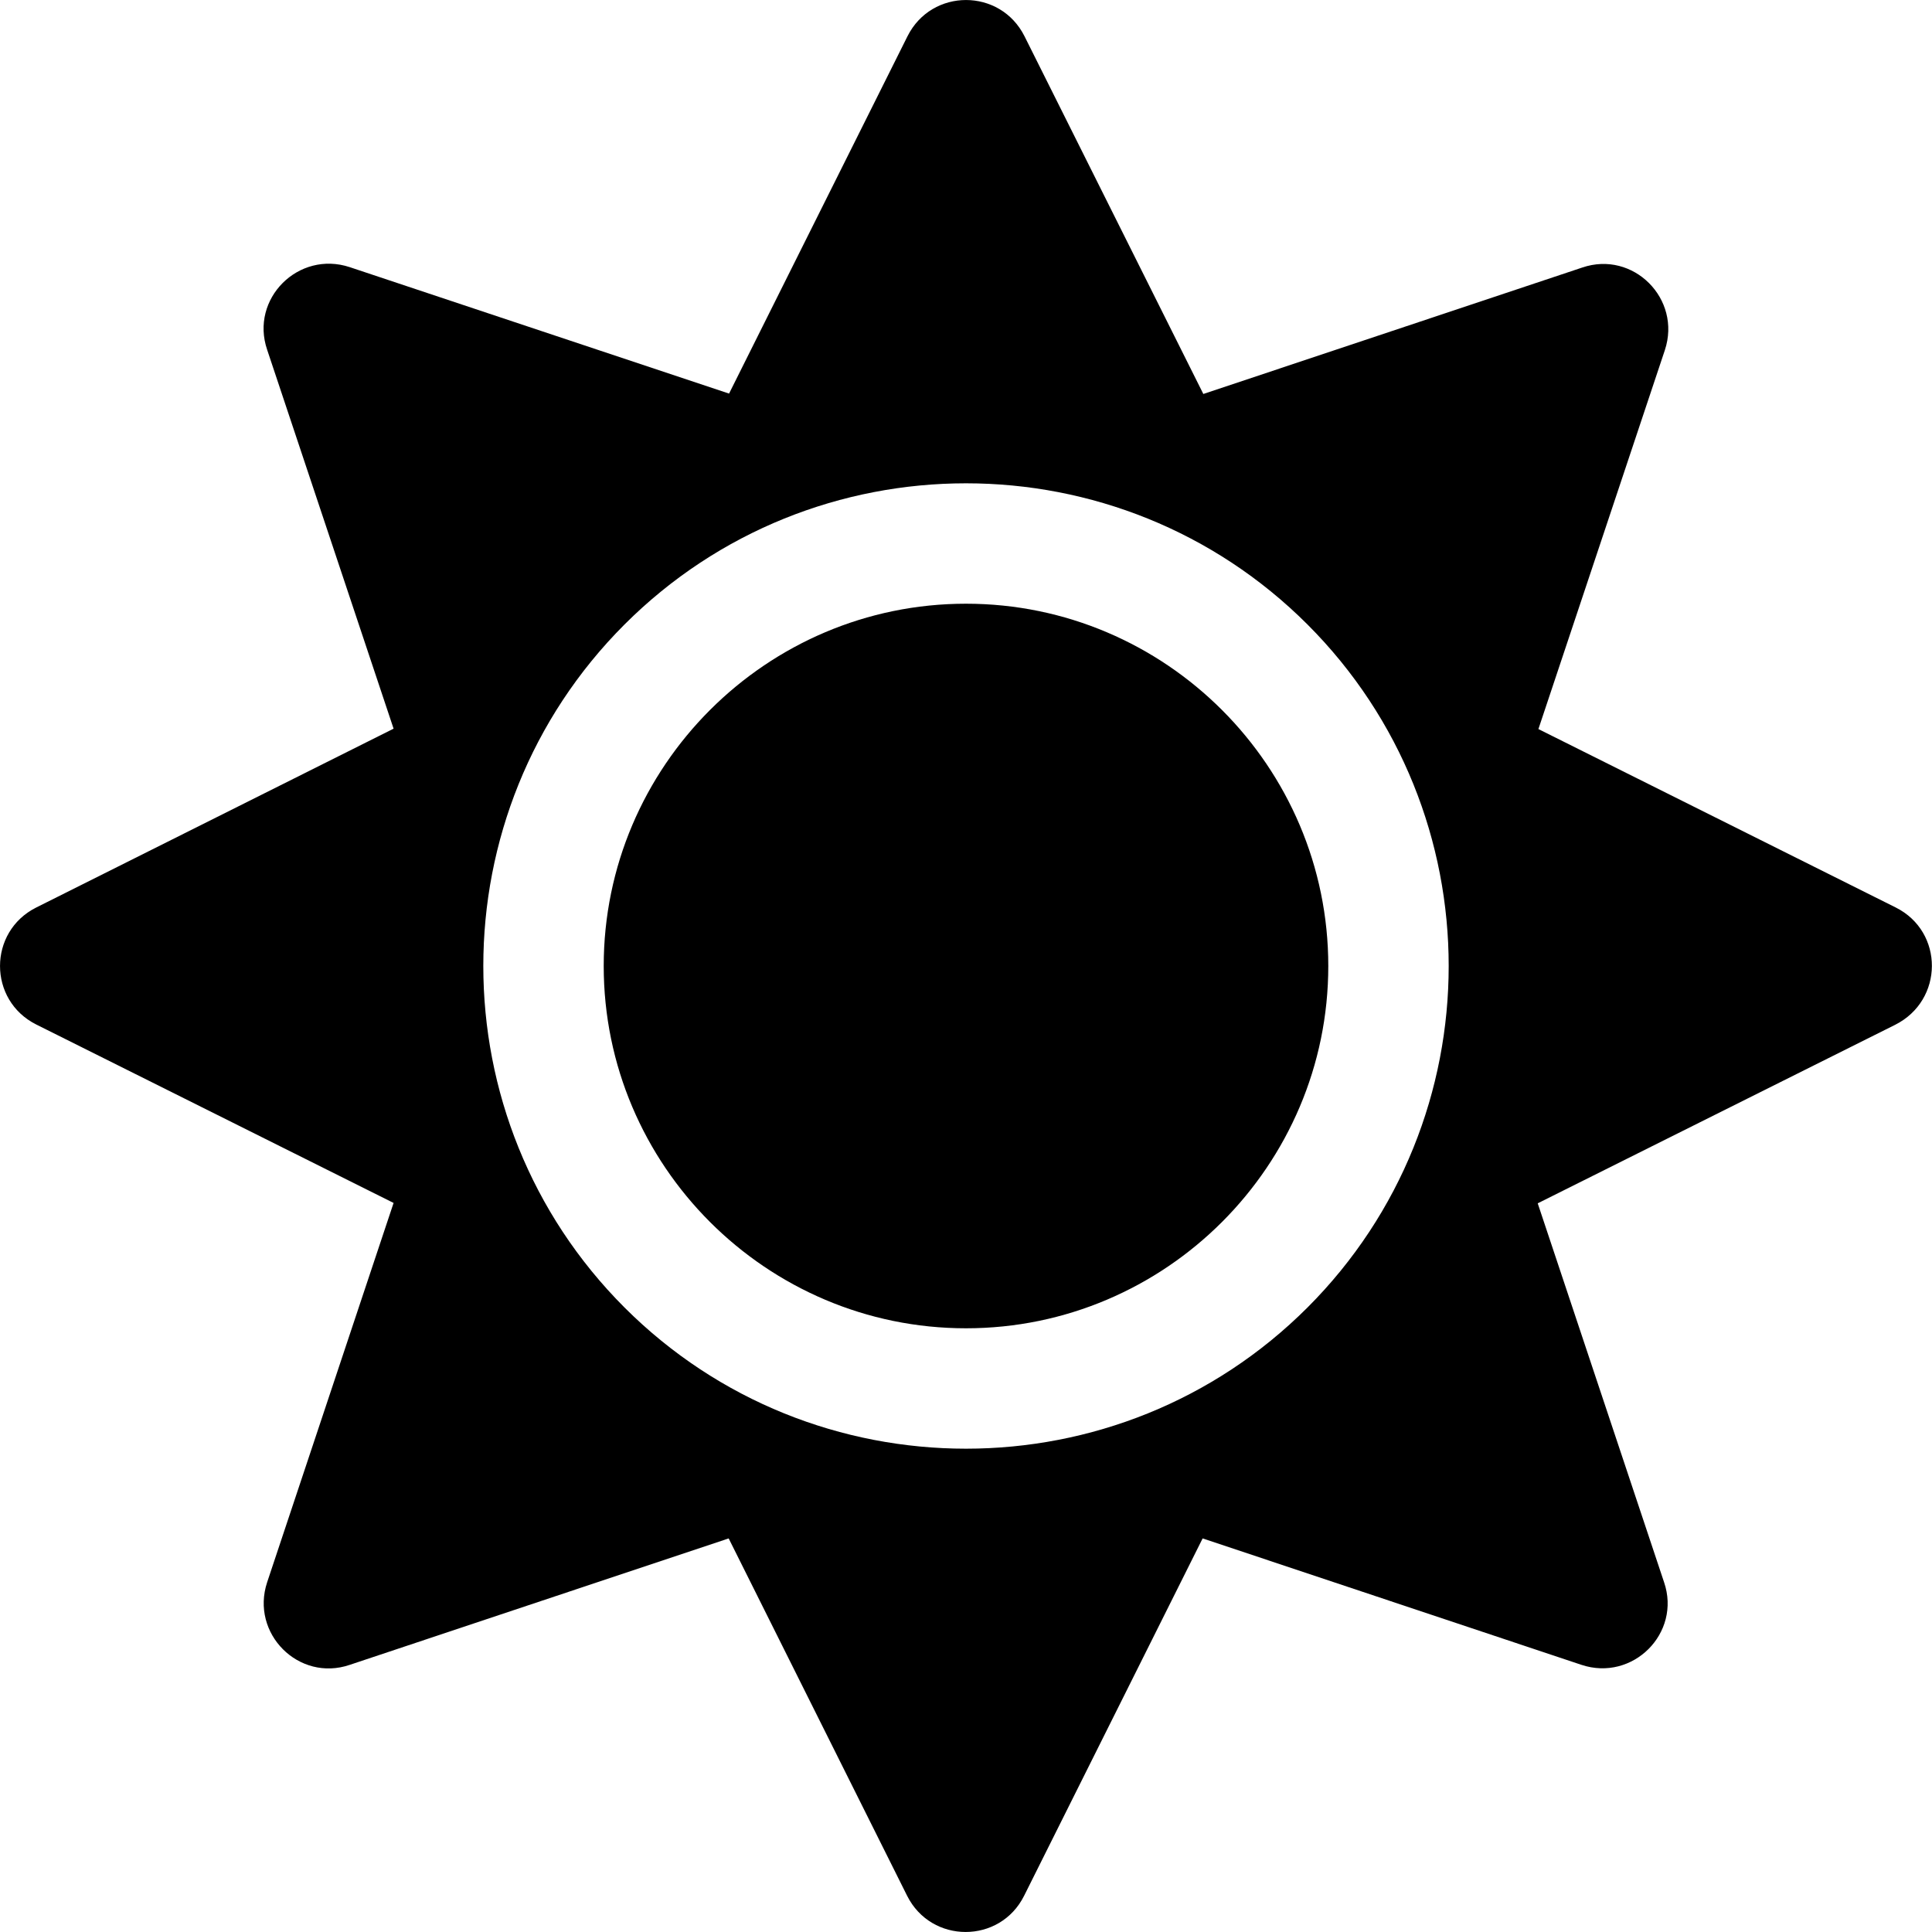
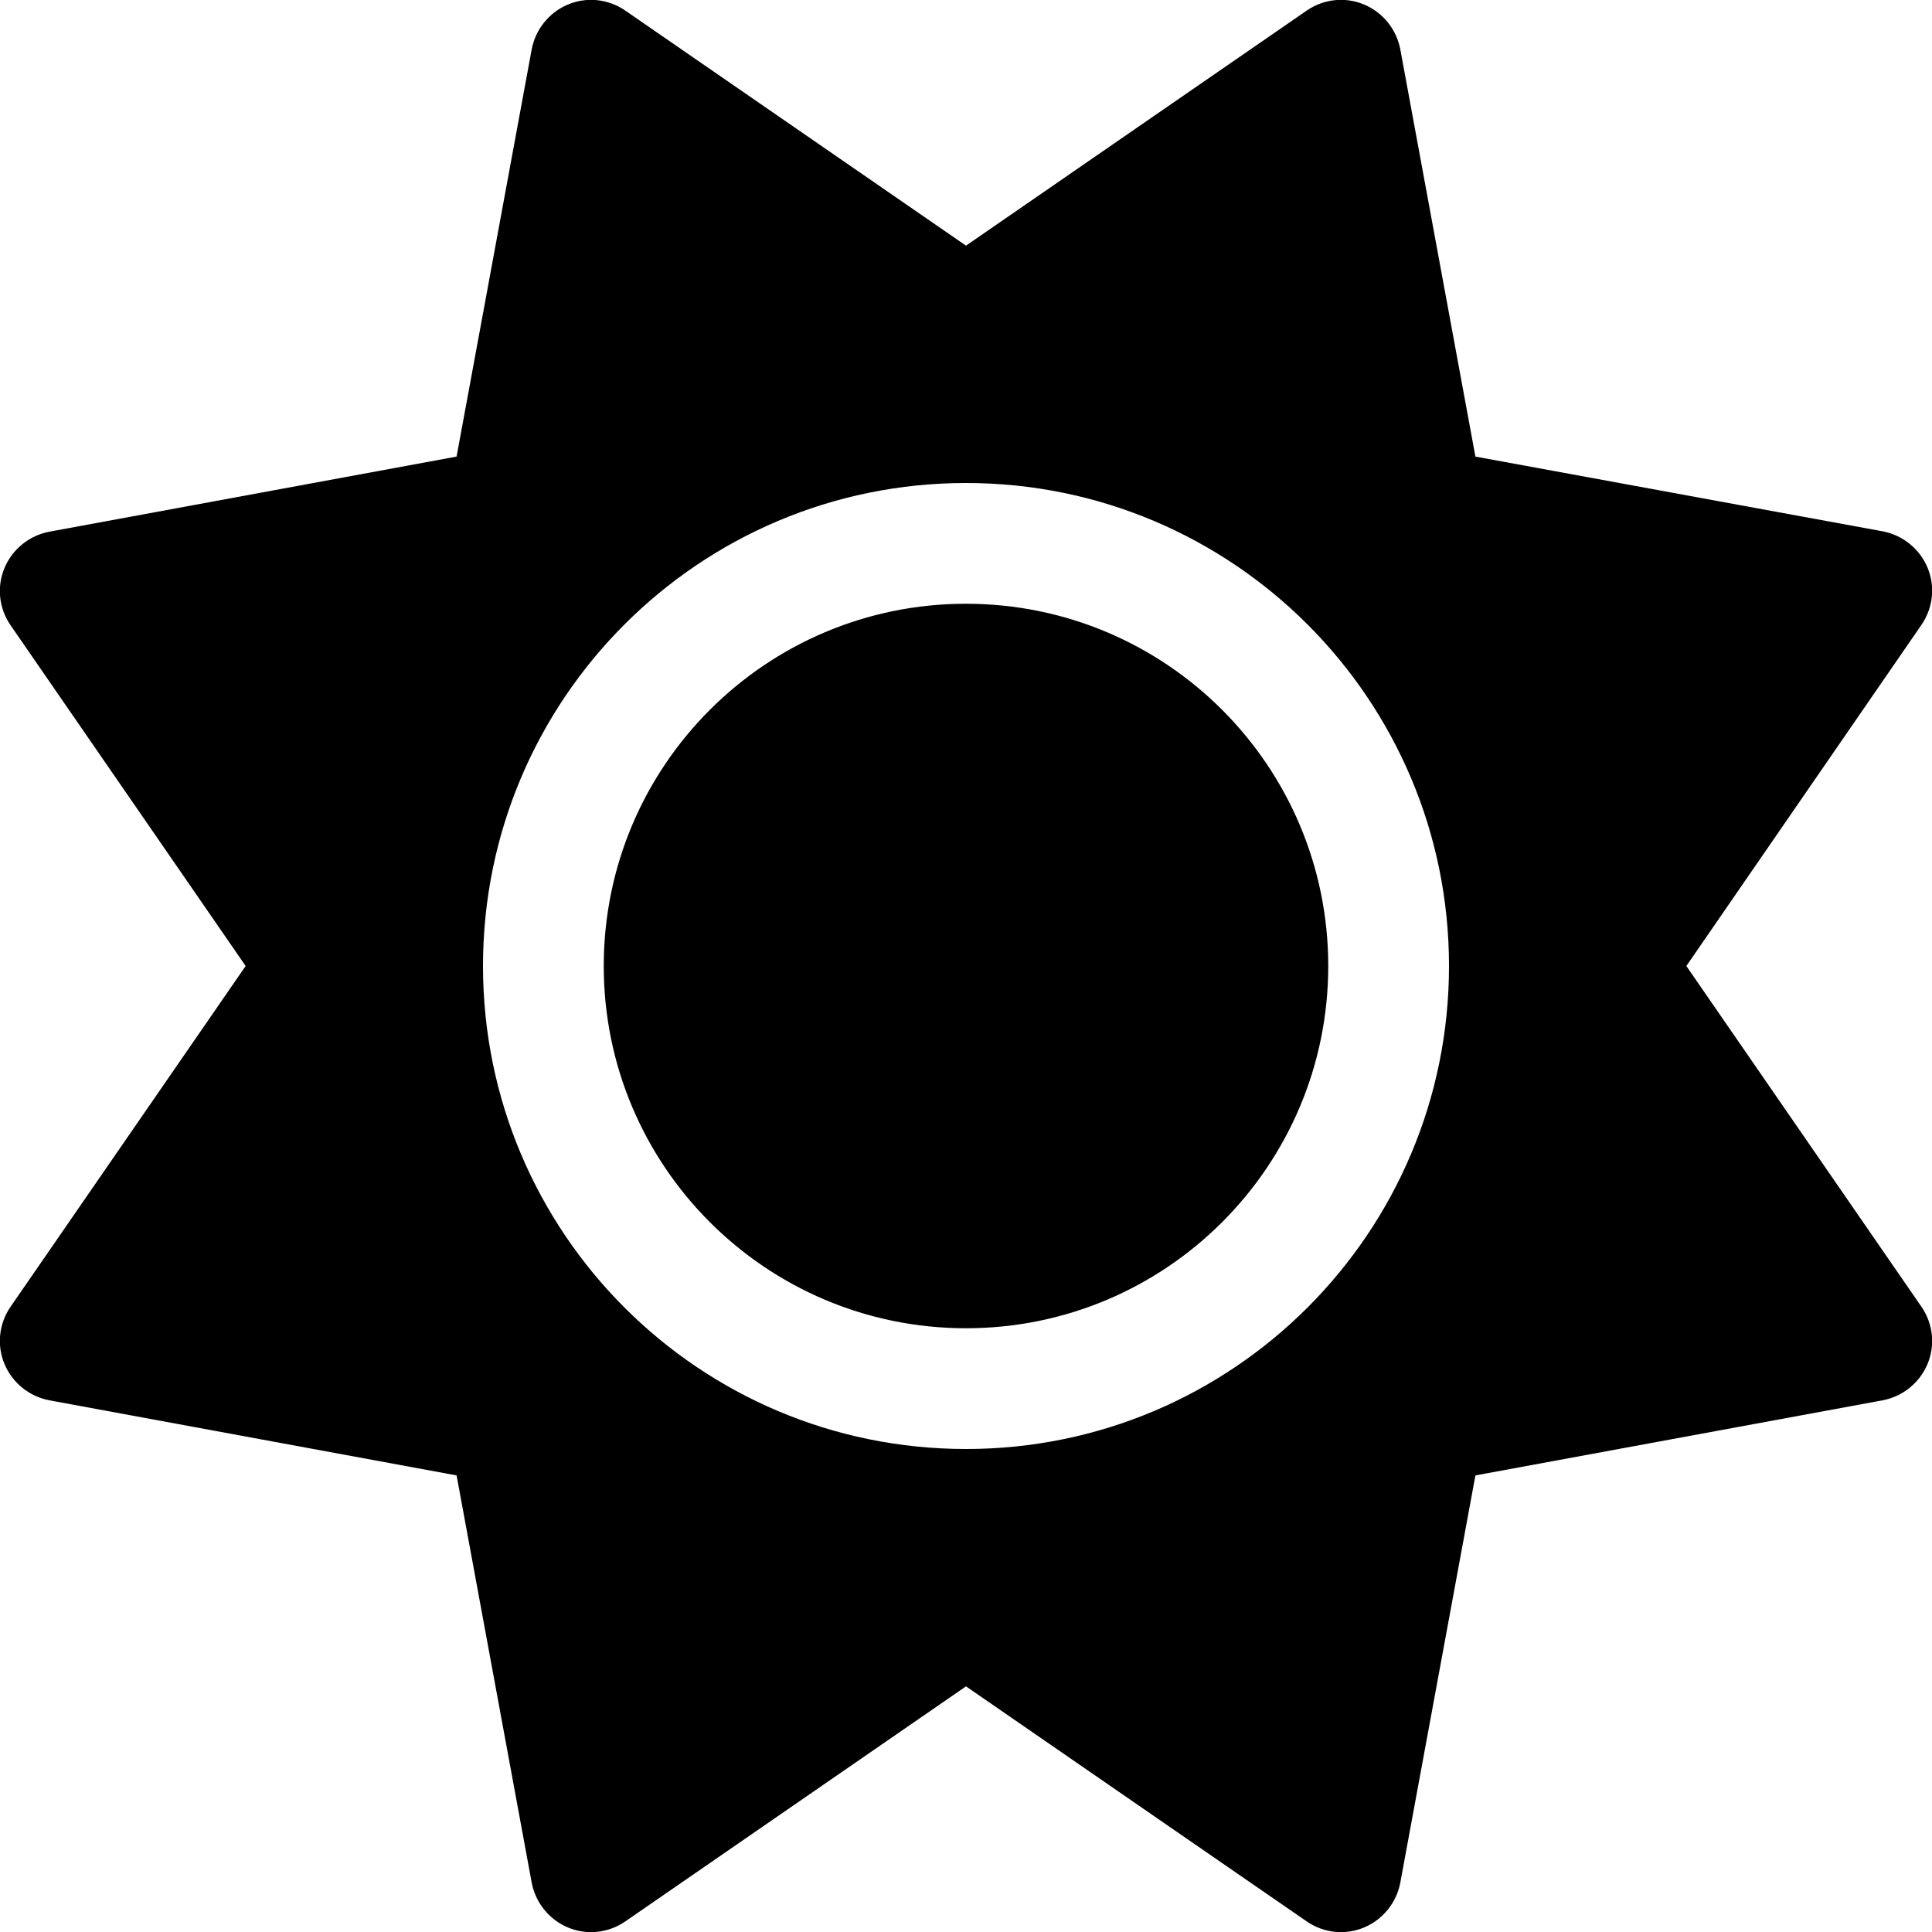
- <svg xmlns="http://www.w3.org/2000/svg" width="25" height="25" viewBox="0 0 25 25" fill="none">
-   <path d="M12.5 7.812C9.917 7.812 7.812 9.917 7.812 12.5C7.812 15.083 9.917 17.188 12.5 17.188C15.083 17.188 17.188 15.083 17.188 12.5C17.188 9.917 15.083 7.812 12.5 7.812ZM24.531 11.743L19.907 9.434L21.543 4.531C21.763 3.867 21.133 3.237 20.474 3.462L15.571 5.098L13.257 0.469C12.944 -0.156 12.056 -0.156 11.743 0.469L9.434 5.093L4.526 3.457C3.862 3.237 3.232 3.867 3.457 4.526L5.093 9.429L0.469 11.743C-0.156 12.056 -0.156 12.944 0.469 13.257L5.093 15.566L3.457 20.474C3.237 21.138 3.867 21.768 4.526 21.543L9.429 19.907L11.738 24.531C12.051 25.156 12.94 25.156 13.252 24.531L15.562 19.907L20.464 21.543C21.128 21.763 21.758 21.133 21.533 20.474L19.898 15.571L24.521 13.262C25.156 12.944 25.156 12.056 24.531 11.743ZM16.919 16.919C14.482 19.355 10.518 19.355 8.081 16.919C5.645 14.482 5.645 10.518 8.081 8.081C10.518 5.645 14.482 5.645 16.919 8.081C19.355 10.518 19.355 14.482 16.919 16.919Z" fill="black" />
+ <svg xmlns="http://www.w3.org/2000/svg" viewBox="0 0 512 512">
+   <path d="M361.5 1.2c5 2.1 8.6 6.6 9.6 11.9L391 121l107.9 19.8c5.3 1 9.8 4.6 11.9 9.6s1.5 10.7-1.6 15.2L446.9 256l62.3 90.3c3.1 4.5 3.7 10.2 1.6 15.2s-6.6 8.6-11.9 9.6L391 391 371.1 498.9c-1 5.3-4.6 9.8-9.6 11.9s-10.7 1.5-15.2-1.6L256 446.9l-90.3 62.3c-4.5 3.1-10.2 3.7-15.2 1.6s-8.6-6.6-9.6-11.9L121 391 13.1 371.1c-5.3-1-9.8-4.6-11.9-9.6s-1.5-10.7 1.6-15.2L65.1 256 2.8 165.7c-3.1-4.5-3.7-10.2-1.6-15.2s6.6-8.6 11.9-9.6L121 121 140.9 13.1c1-5.3 4.6-9.8 9.6-11.9s10.7-1.5 15.2 1.6L256 65.1 346.3 2.8c4.5-3.1 10.2-3.7 15.2-1.6zM160 256a96 96 0 1 1 192 0 96 96 0 1 1 -192 0zm224 0a128 128 0 1 0 -256 0 128 128 0 1 0 256 0z" />
</svg>
